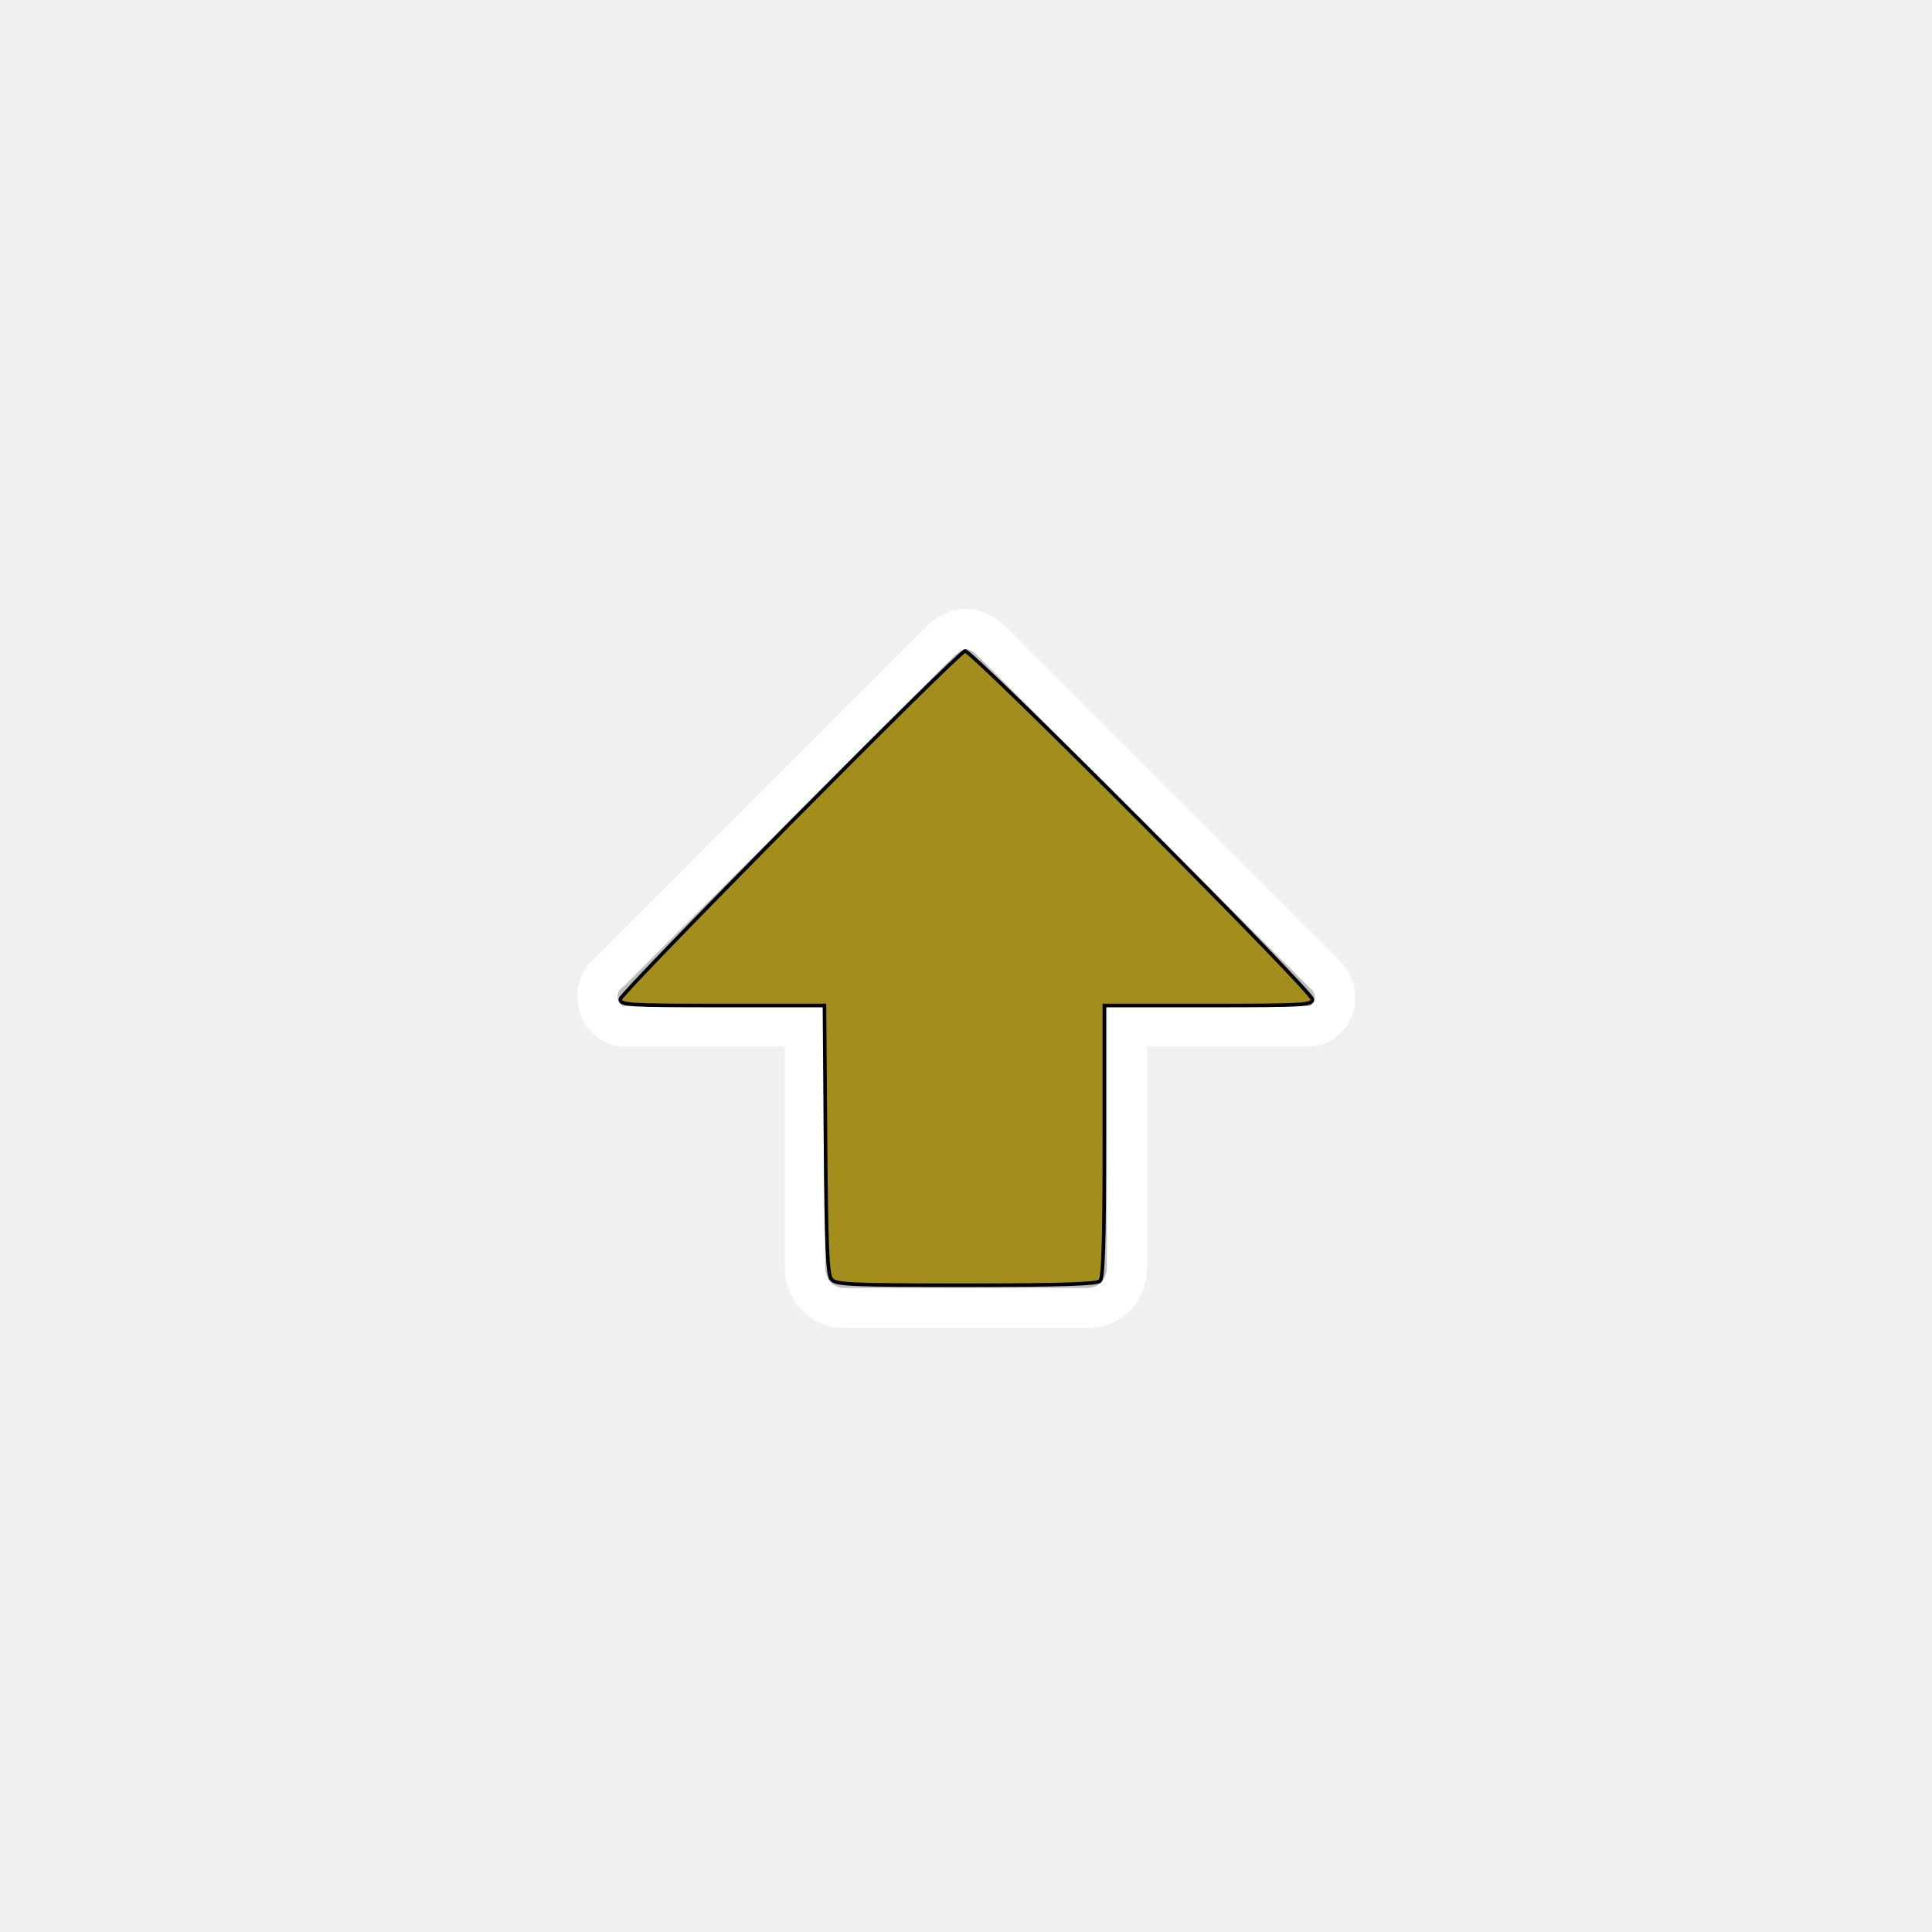
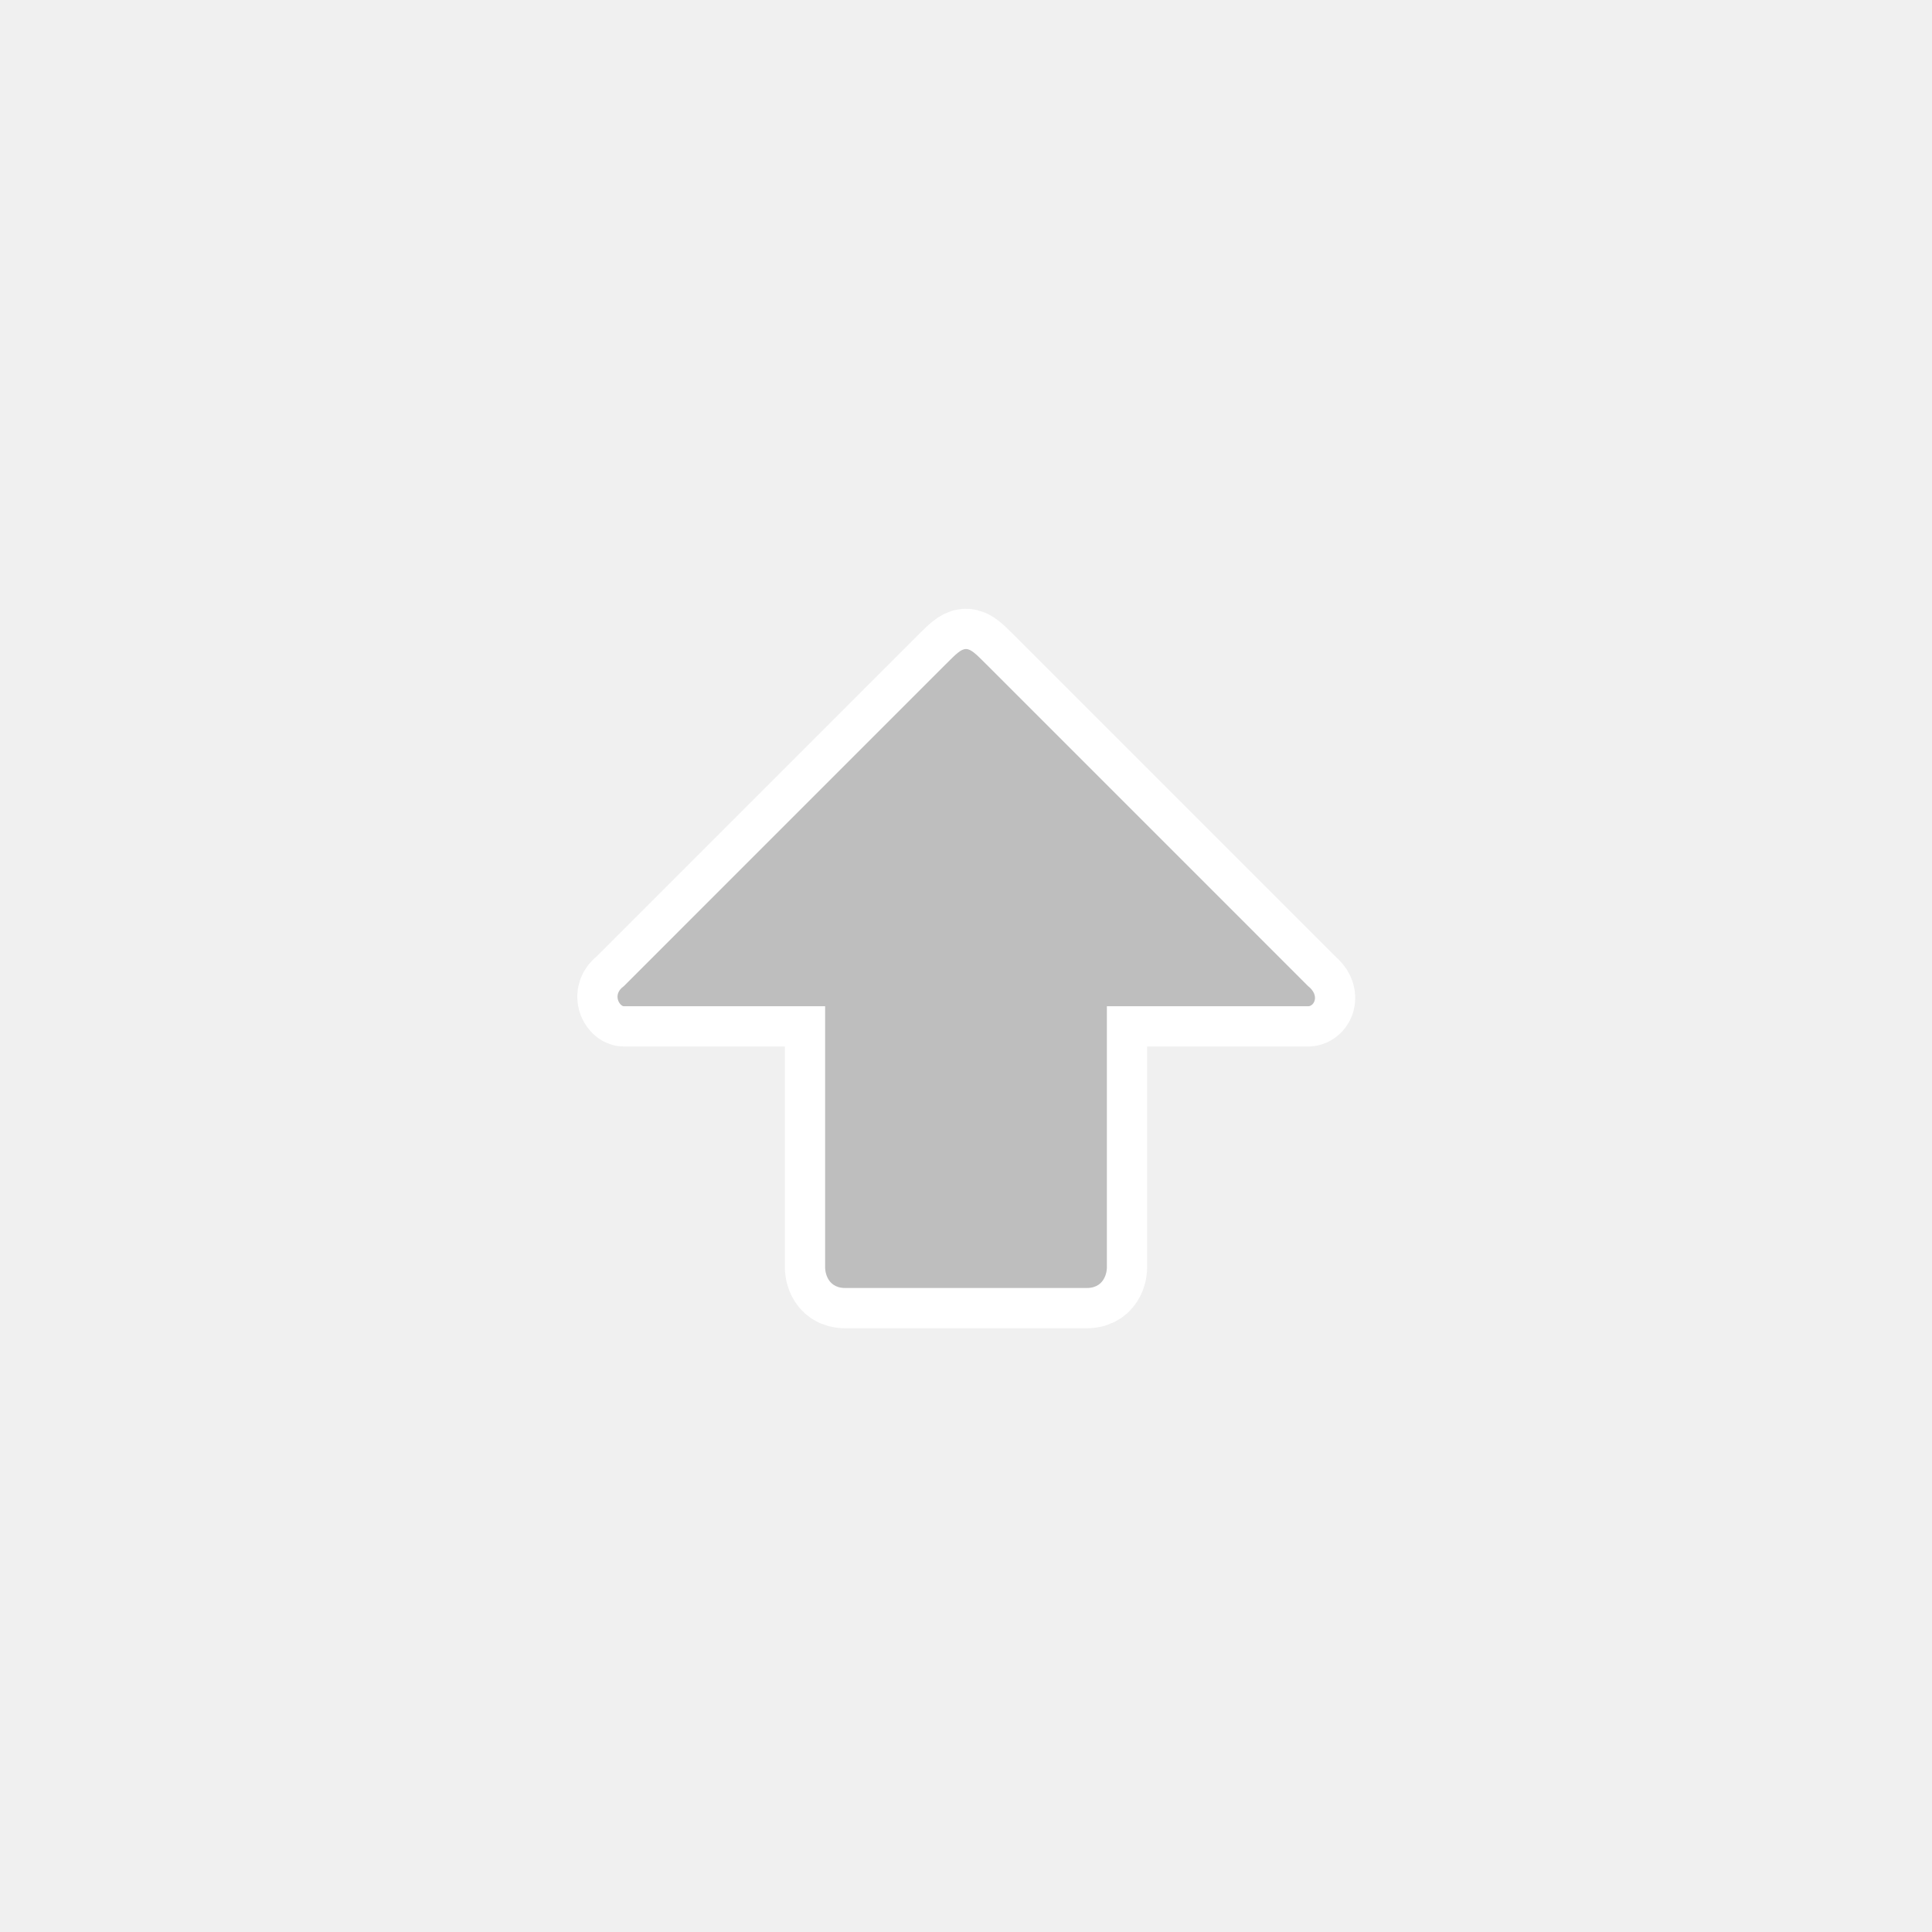
<svg xmlns="http://www.w3.org/2000/svg" width="96" height="96" viewBox="0 0 96 96" xml:space="preserve" id="svg2" version="1.1">
-   <defs id="defs15" />
+   <defs id="defs15">
+ 		
+ 	
+ 			
+ 			
+ 		</defs>
  <rect style="fill:none;stroke:none" id="rect3313" width="48" height="48" x="24" y="24" />
  <g id="g3755">
    <path style="fill:#bebebe;fill-opacity:1;fill-rule:nonzero;stroke:#ffffff;stroke-width:4;stroke-miterlimit:4;stroke-opacity:1;stroke-dasharray:none" d="m 65,50 c 0.3,0 0.588,-0.532 0,-1 L 49,33 c -1,-1 -1,-1 -2,0 L 31,49 c -0.598,0.425 -0.2,1 0,1 l 10,0 0,13 c 0,0 0,1 1,1 l 12,0 c 1,0 1,-1 1,-1 l 0,-13 10,0 z" id="path4046" />
    <path id="path9" d="m 65,50 c 0.3,0 0.588,-0.532 0,-1 L 49,33 c -1,-1 -1,-1 -2,0 L 31,49 c -0.598,0.425 -0.2,1 0,1 l 10,0 0,13 c 0,0 0,1 1,1 l 12,0 c 1,0 1,-1 1,-1 l 0,-13 10,0 z" style="fill:#bebebe;fill-opacity:1;fill-rule:nonzero;stroke:none" />
  </g>
-   <path style="opacity:1;fill:#a38d1c;fill-opacity:1;stroke:#000000;stroke-width:0.178" d="M 41.313,63.567 C 41.118,63.332 41.058,61.939 41.018,56.618 l -0.051,-6.654 -5.072,0 c -4.738,0 -5.072,-0.021 -5.072,-0.316 0,-0.296 16.688,-17.152 17.128,-17.3 0.283,-0.095 17.258,16.925 17.258,17.304 0,0.291 -0.36,0.312 -5.167,0.312 l -5.167,0 0,6.735 c 0,5.001 -0.055,6.79 -0.214,6.949 -0.158,0.158 -1.884,0.214 -6.66,0.214 -5.776,0 -6.471,-0.031 -6.69,-0.294 z" id="path3336" />
</svg>
